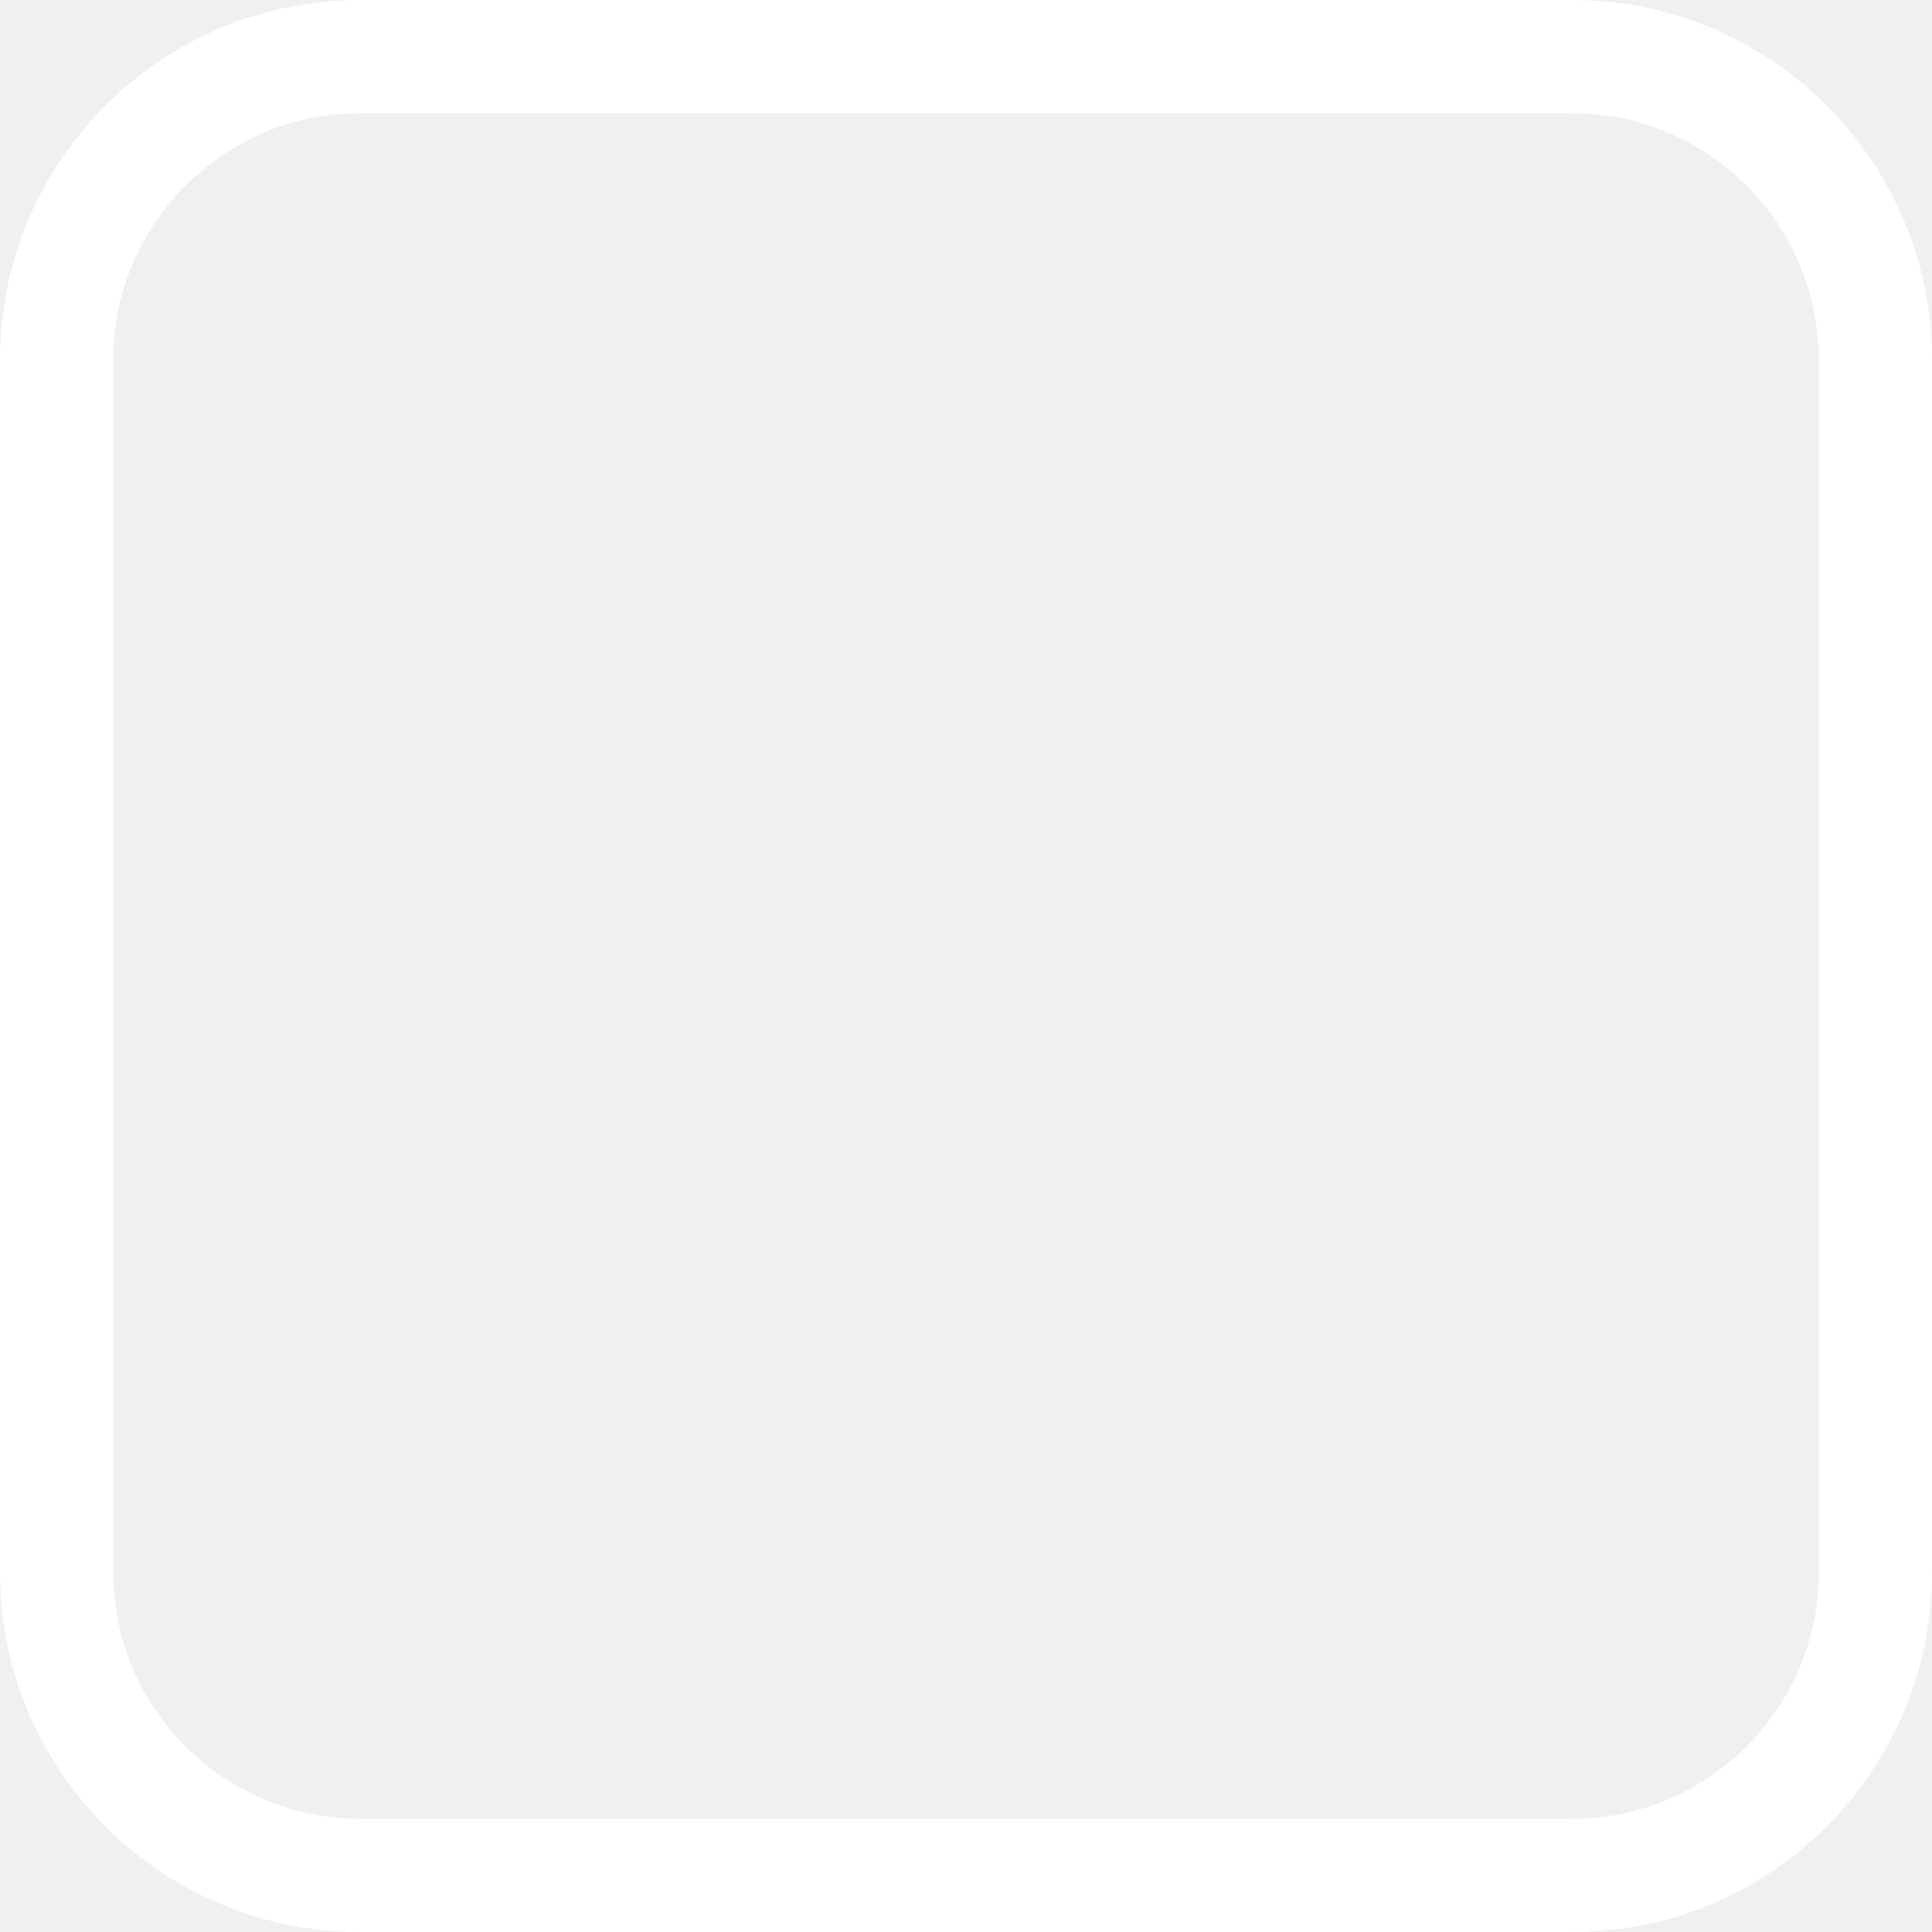
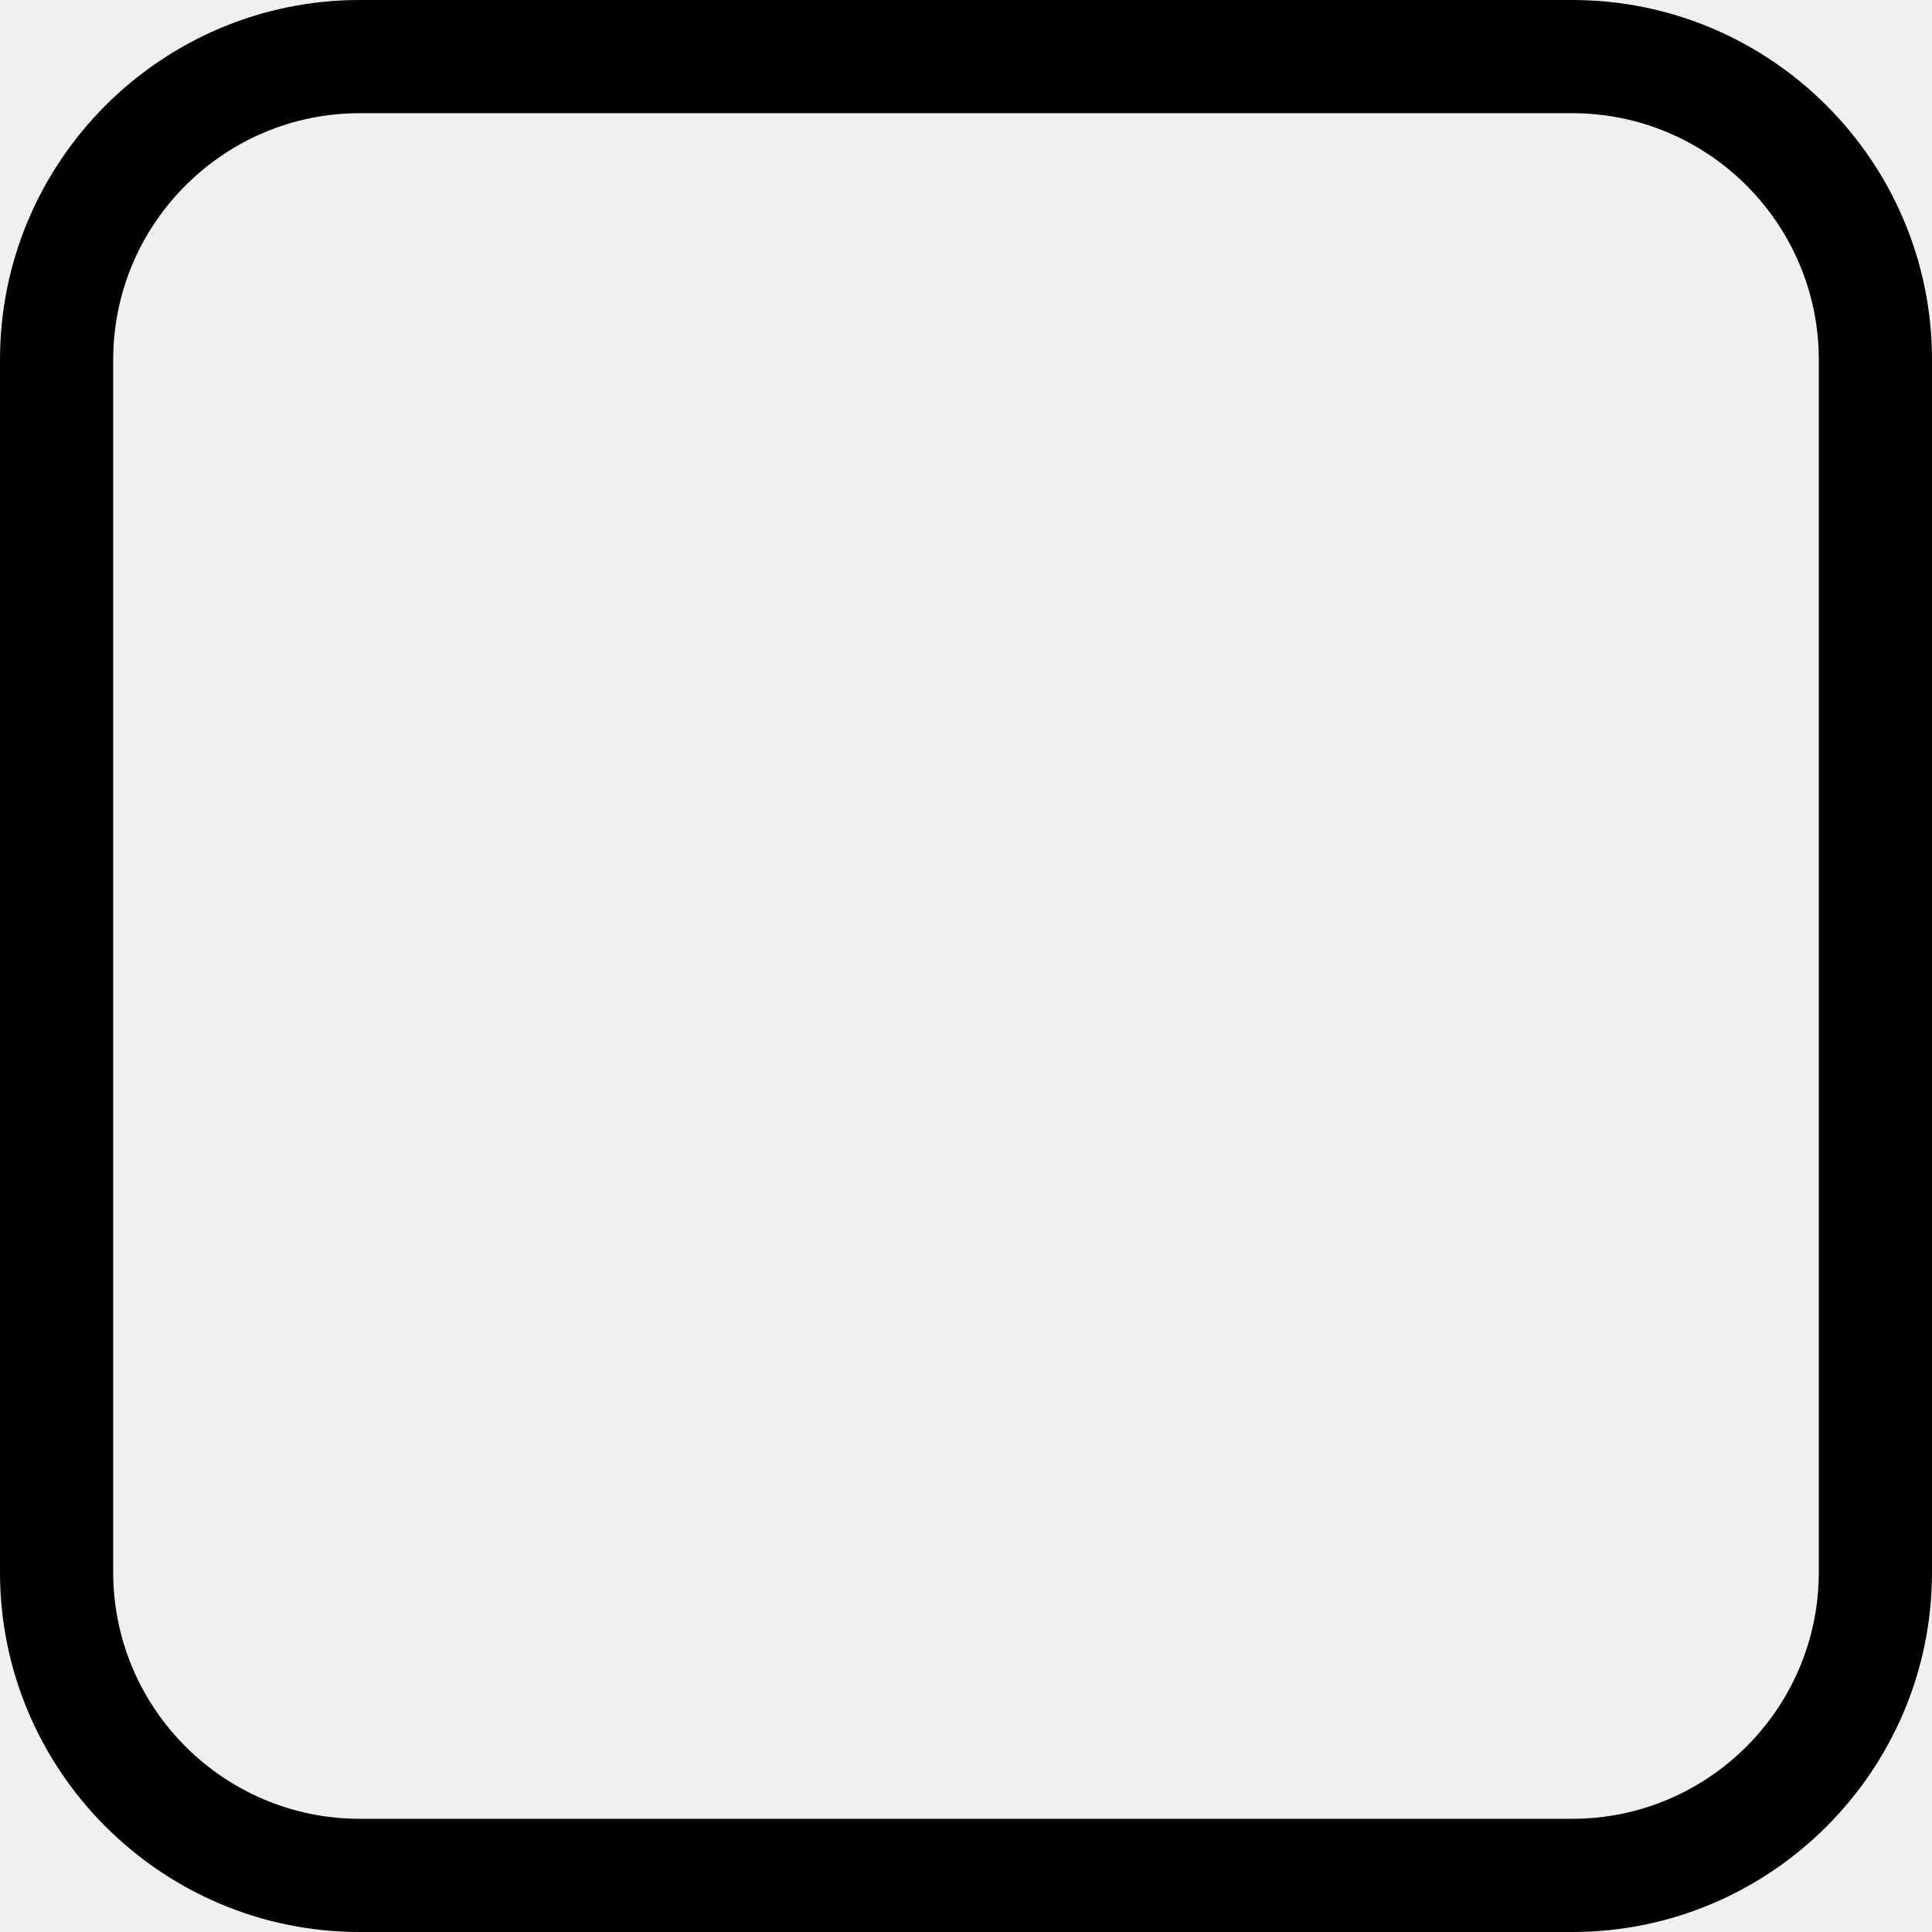
<svg xmlns="http://www.w3.org/2000/svg" version="1.1" id="Capa_1" x="0px" y="0px" viewBox="0 0 512 512" style="enable-background:new 0 0 512 512;" xml:space="preserve">
  <g>
-     <path d="M416.667,0H95.333C42.766,0,0,42.767,0,95.334v321.333C0,469.233,42.766,512,95.333,512h321.334    C469.234,512,512,469.233,512,416.667V95.334C512,42.767,469.234,0,416.667,0z M482,416.667C482,452.691,452.692,482,416.667,482    H95.333C59.308,482,30,452.691,30,416.667V95.334C30,59.309,59.308,30,95.333,30h321.334C452.692,30,482,59.309,482,95.334    V416.667z" fill="#ffffff" />
+     <path d="M416.667,0H95.333C42.766,0,0,42.767,0,95.334v321.333C0,469.233,42.766,512,95.333,512h321.334    C469.234,512,512,469.233,512,416.667V95.334C512,42.767,469.234,0,416.667,0z M482,416.667C482,452.691,452.692,482,416.667,482    H95.333C59.308,482,30,452.691,30,416.667V95.334C30,59.309,59.308,30,95.333,30h321.334C452.692,30,482,59.309,482,95.334    V416.667z" />
  </g>
</svg>
